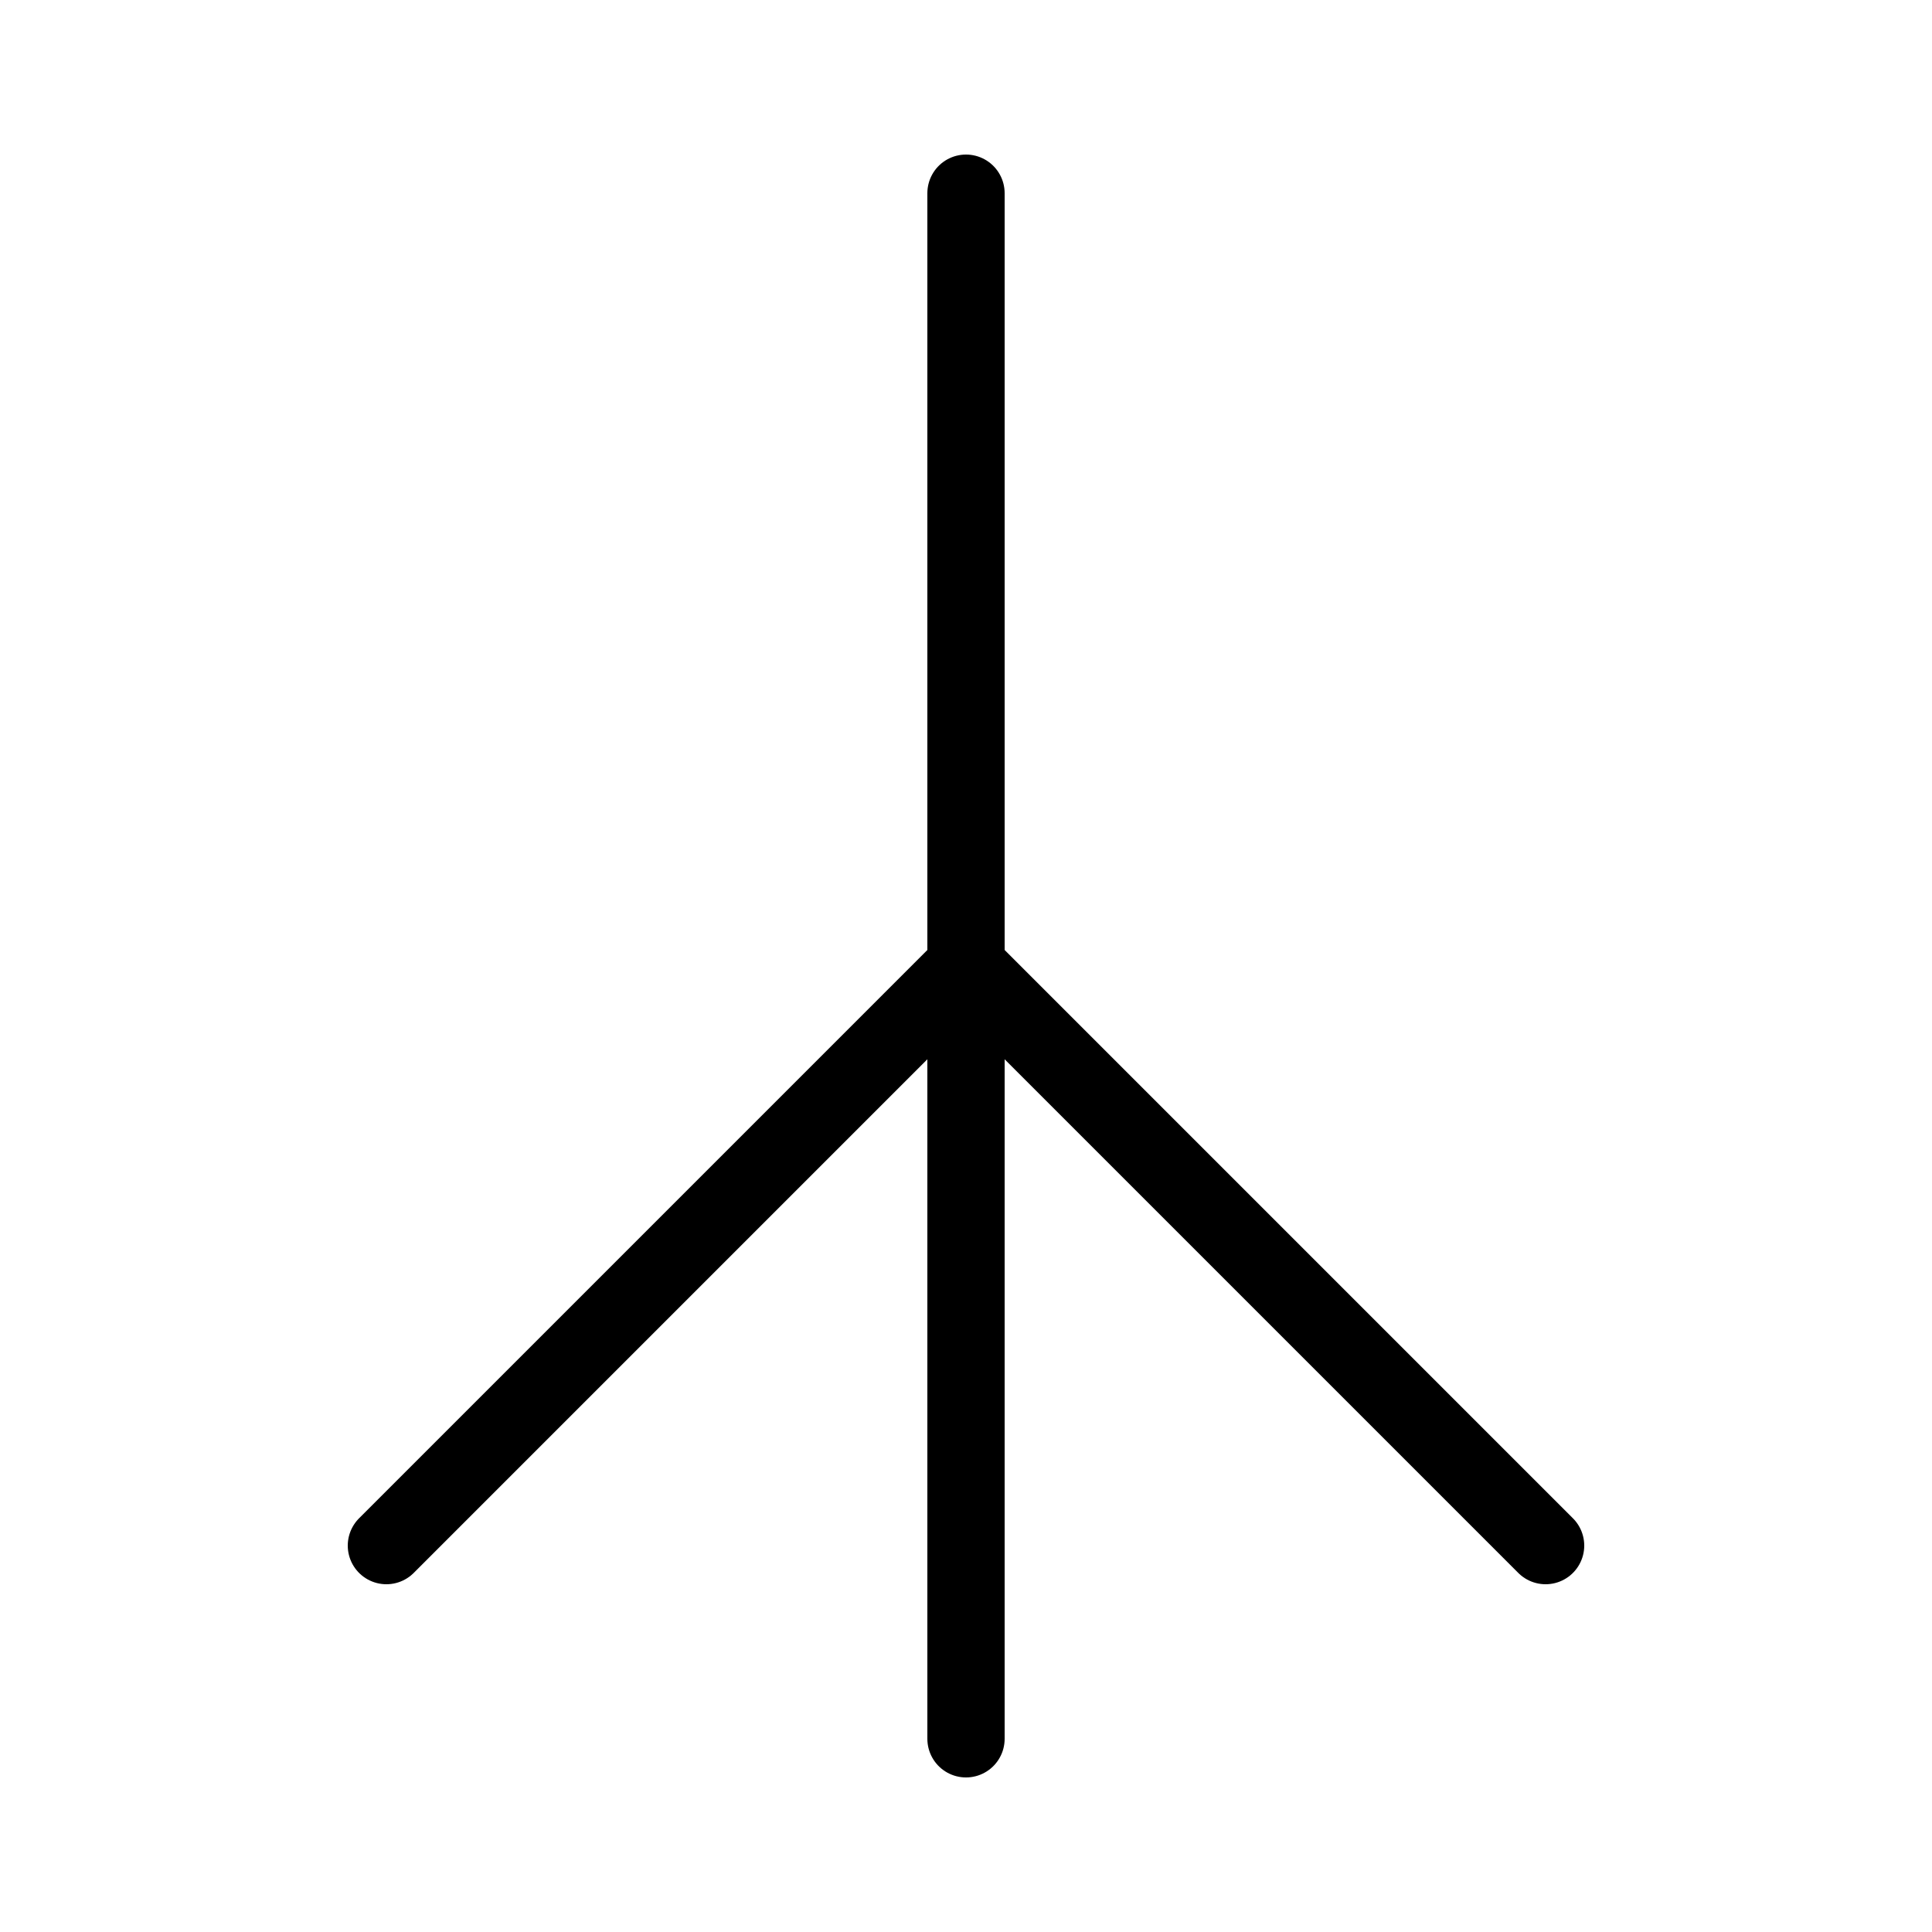
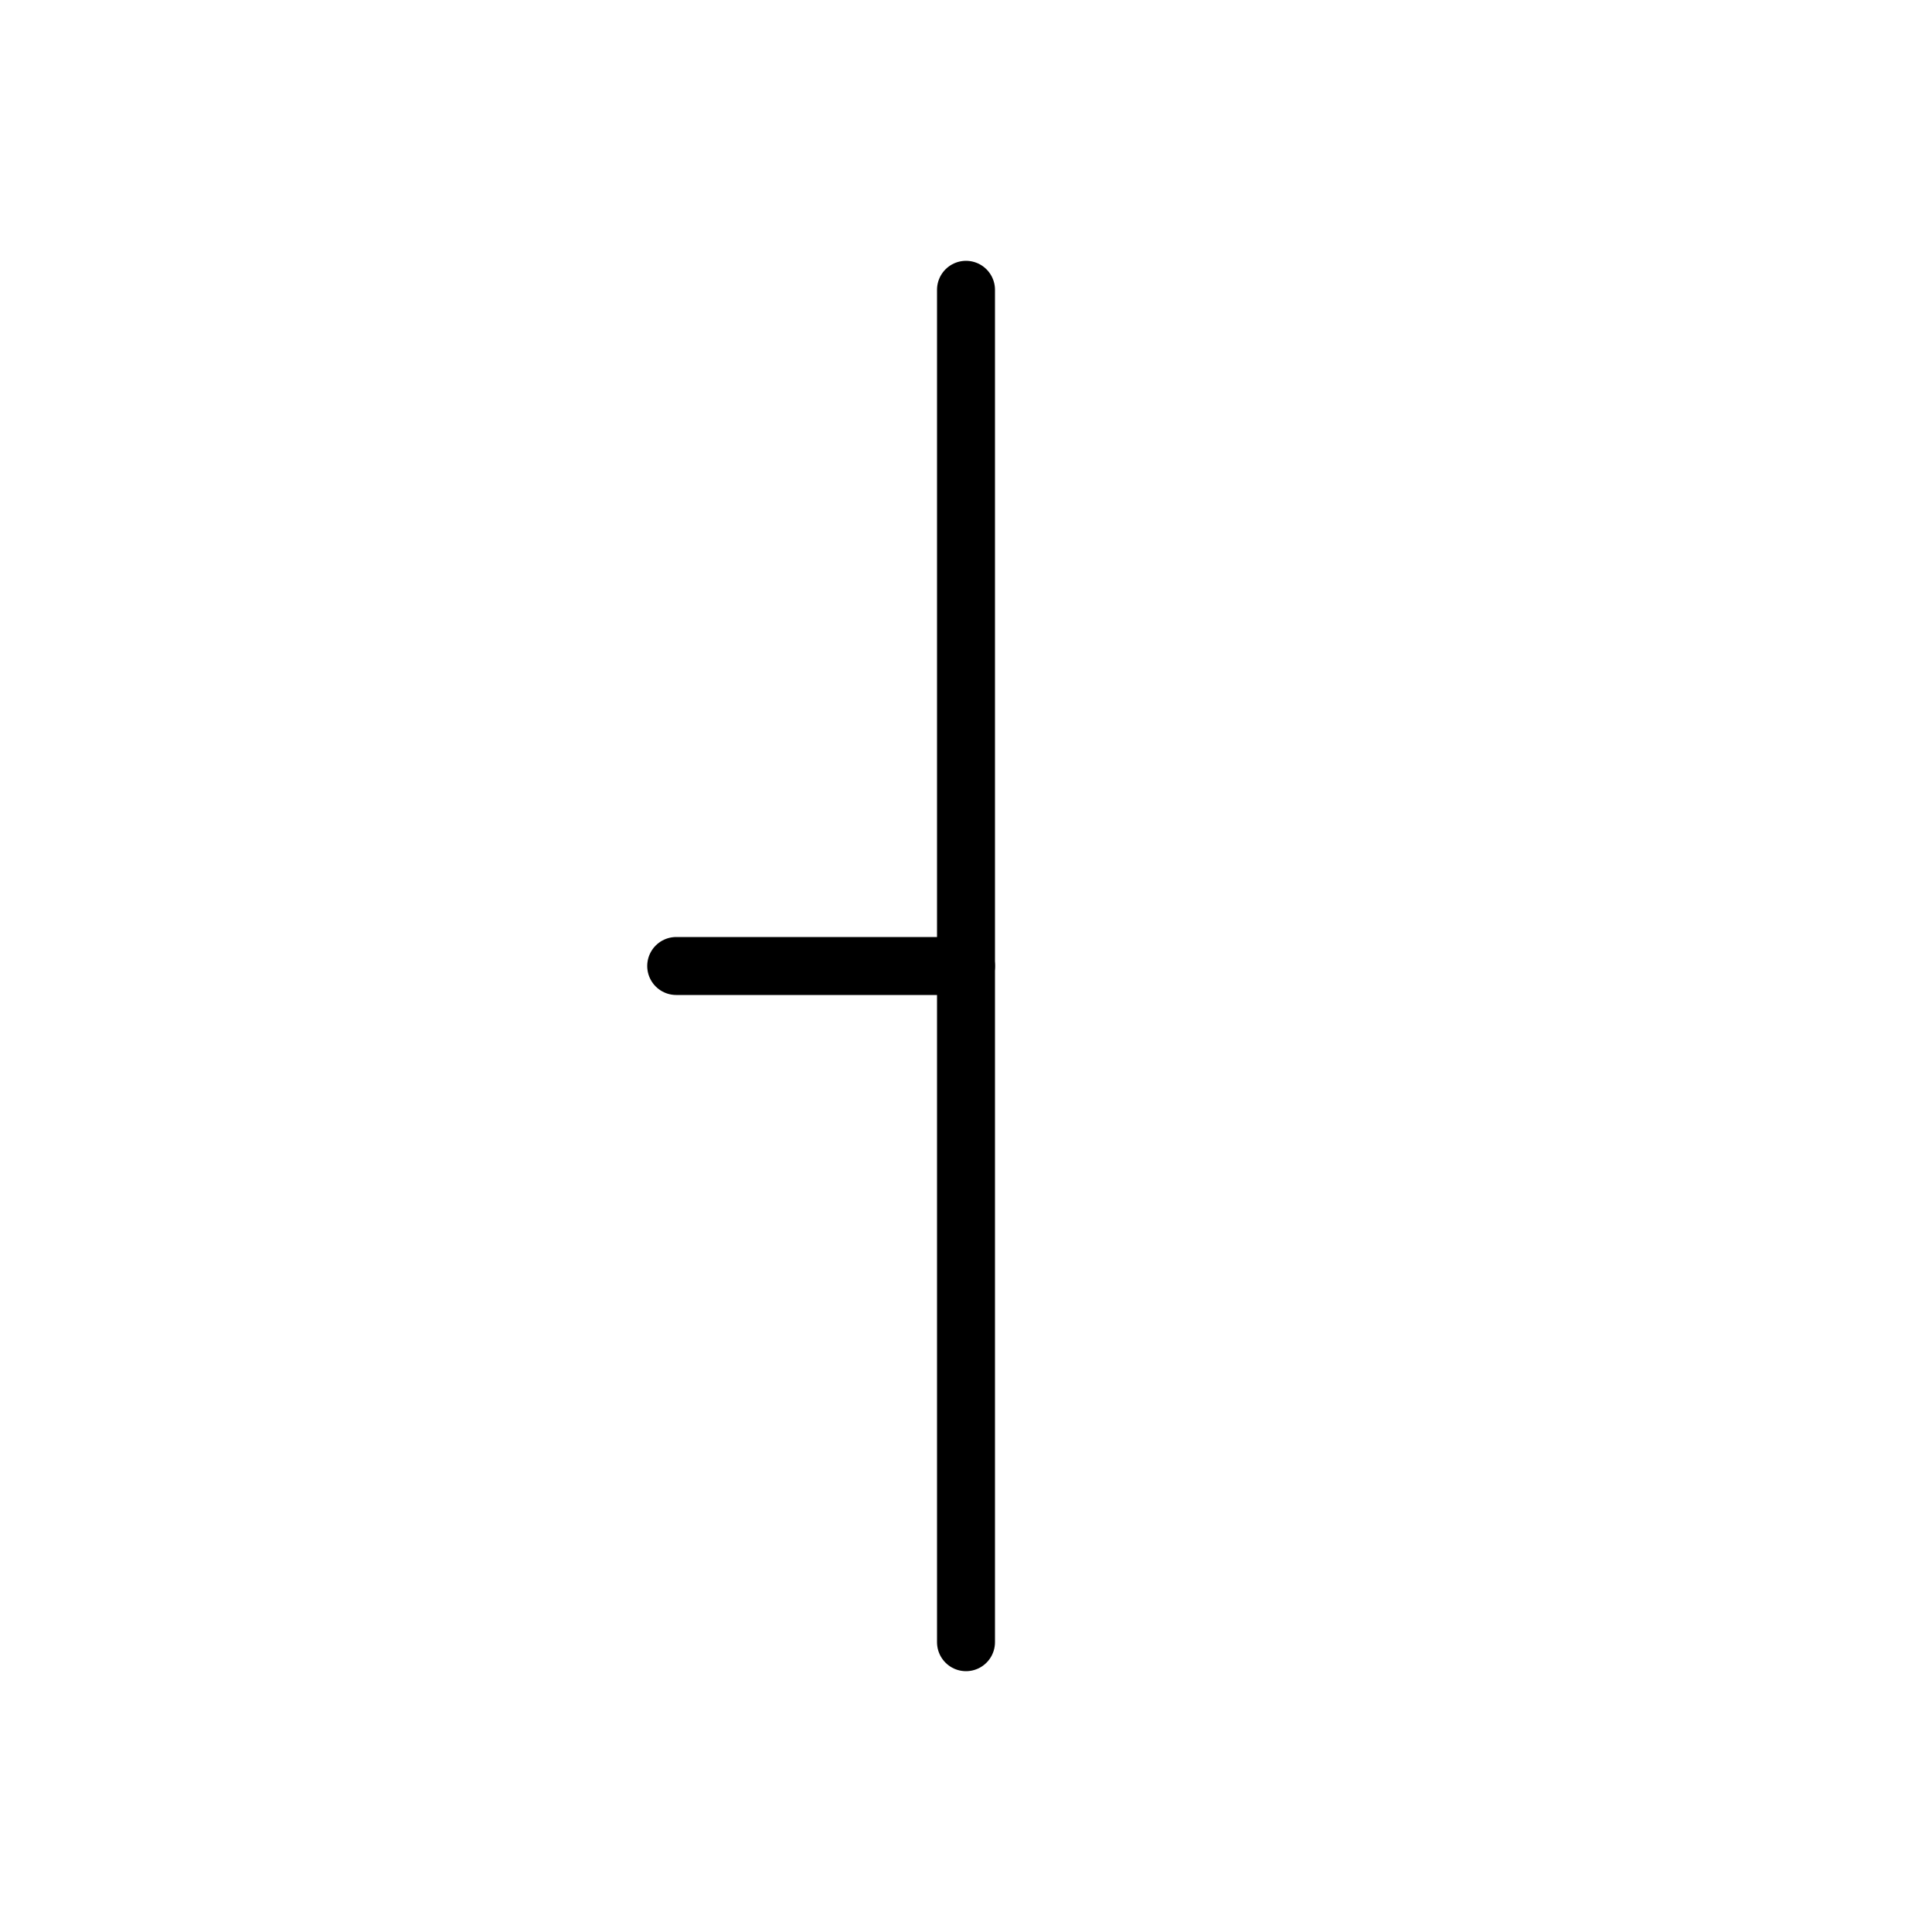
<svg xmlns="http://www.w3.org/2000/svg" viewBox="0 0 100 100" width="100" height="100">
-   <line x1="50.0" y1="10" x2="50.0" y2="90" stroke="black" stroke-width="4" stroke-linecap="round" />
-   <line x1="50.0" y1="50.0" x2="20.0" y2="80.0" stroke="black" stroke-width="4" stroke-linecap="round" />
-   <line x1="50.0" y1="50.0" x2="80.0" y2="80.0" stroke="black" stroke-width="4" stroke-linecap="round" />
+   <line x1="50.0" y1="15" x2="50.0" y2="85" stroke="black" stroke-width="3" stroke-linecap="round" />
+   <line x1="50.0" y1="50.0" x2="35.0" y2="50.0" stroke="black" stroke-width="3" stroke-linecap="round" />
</svg>
